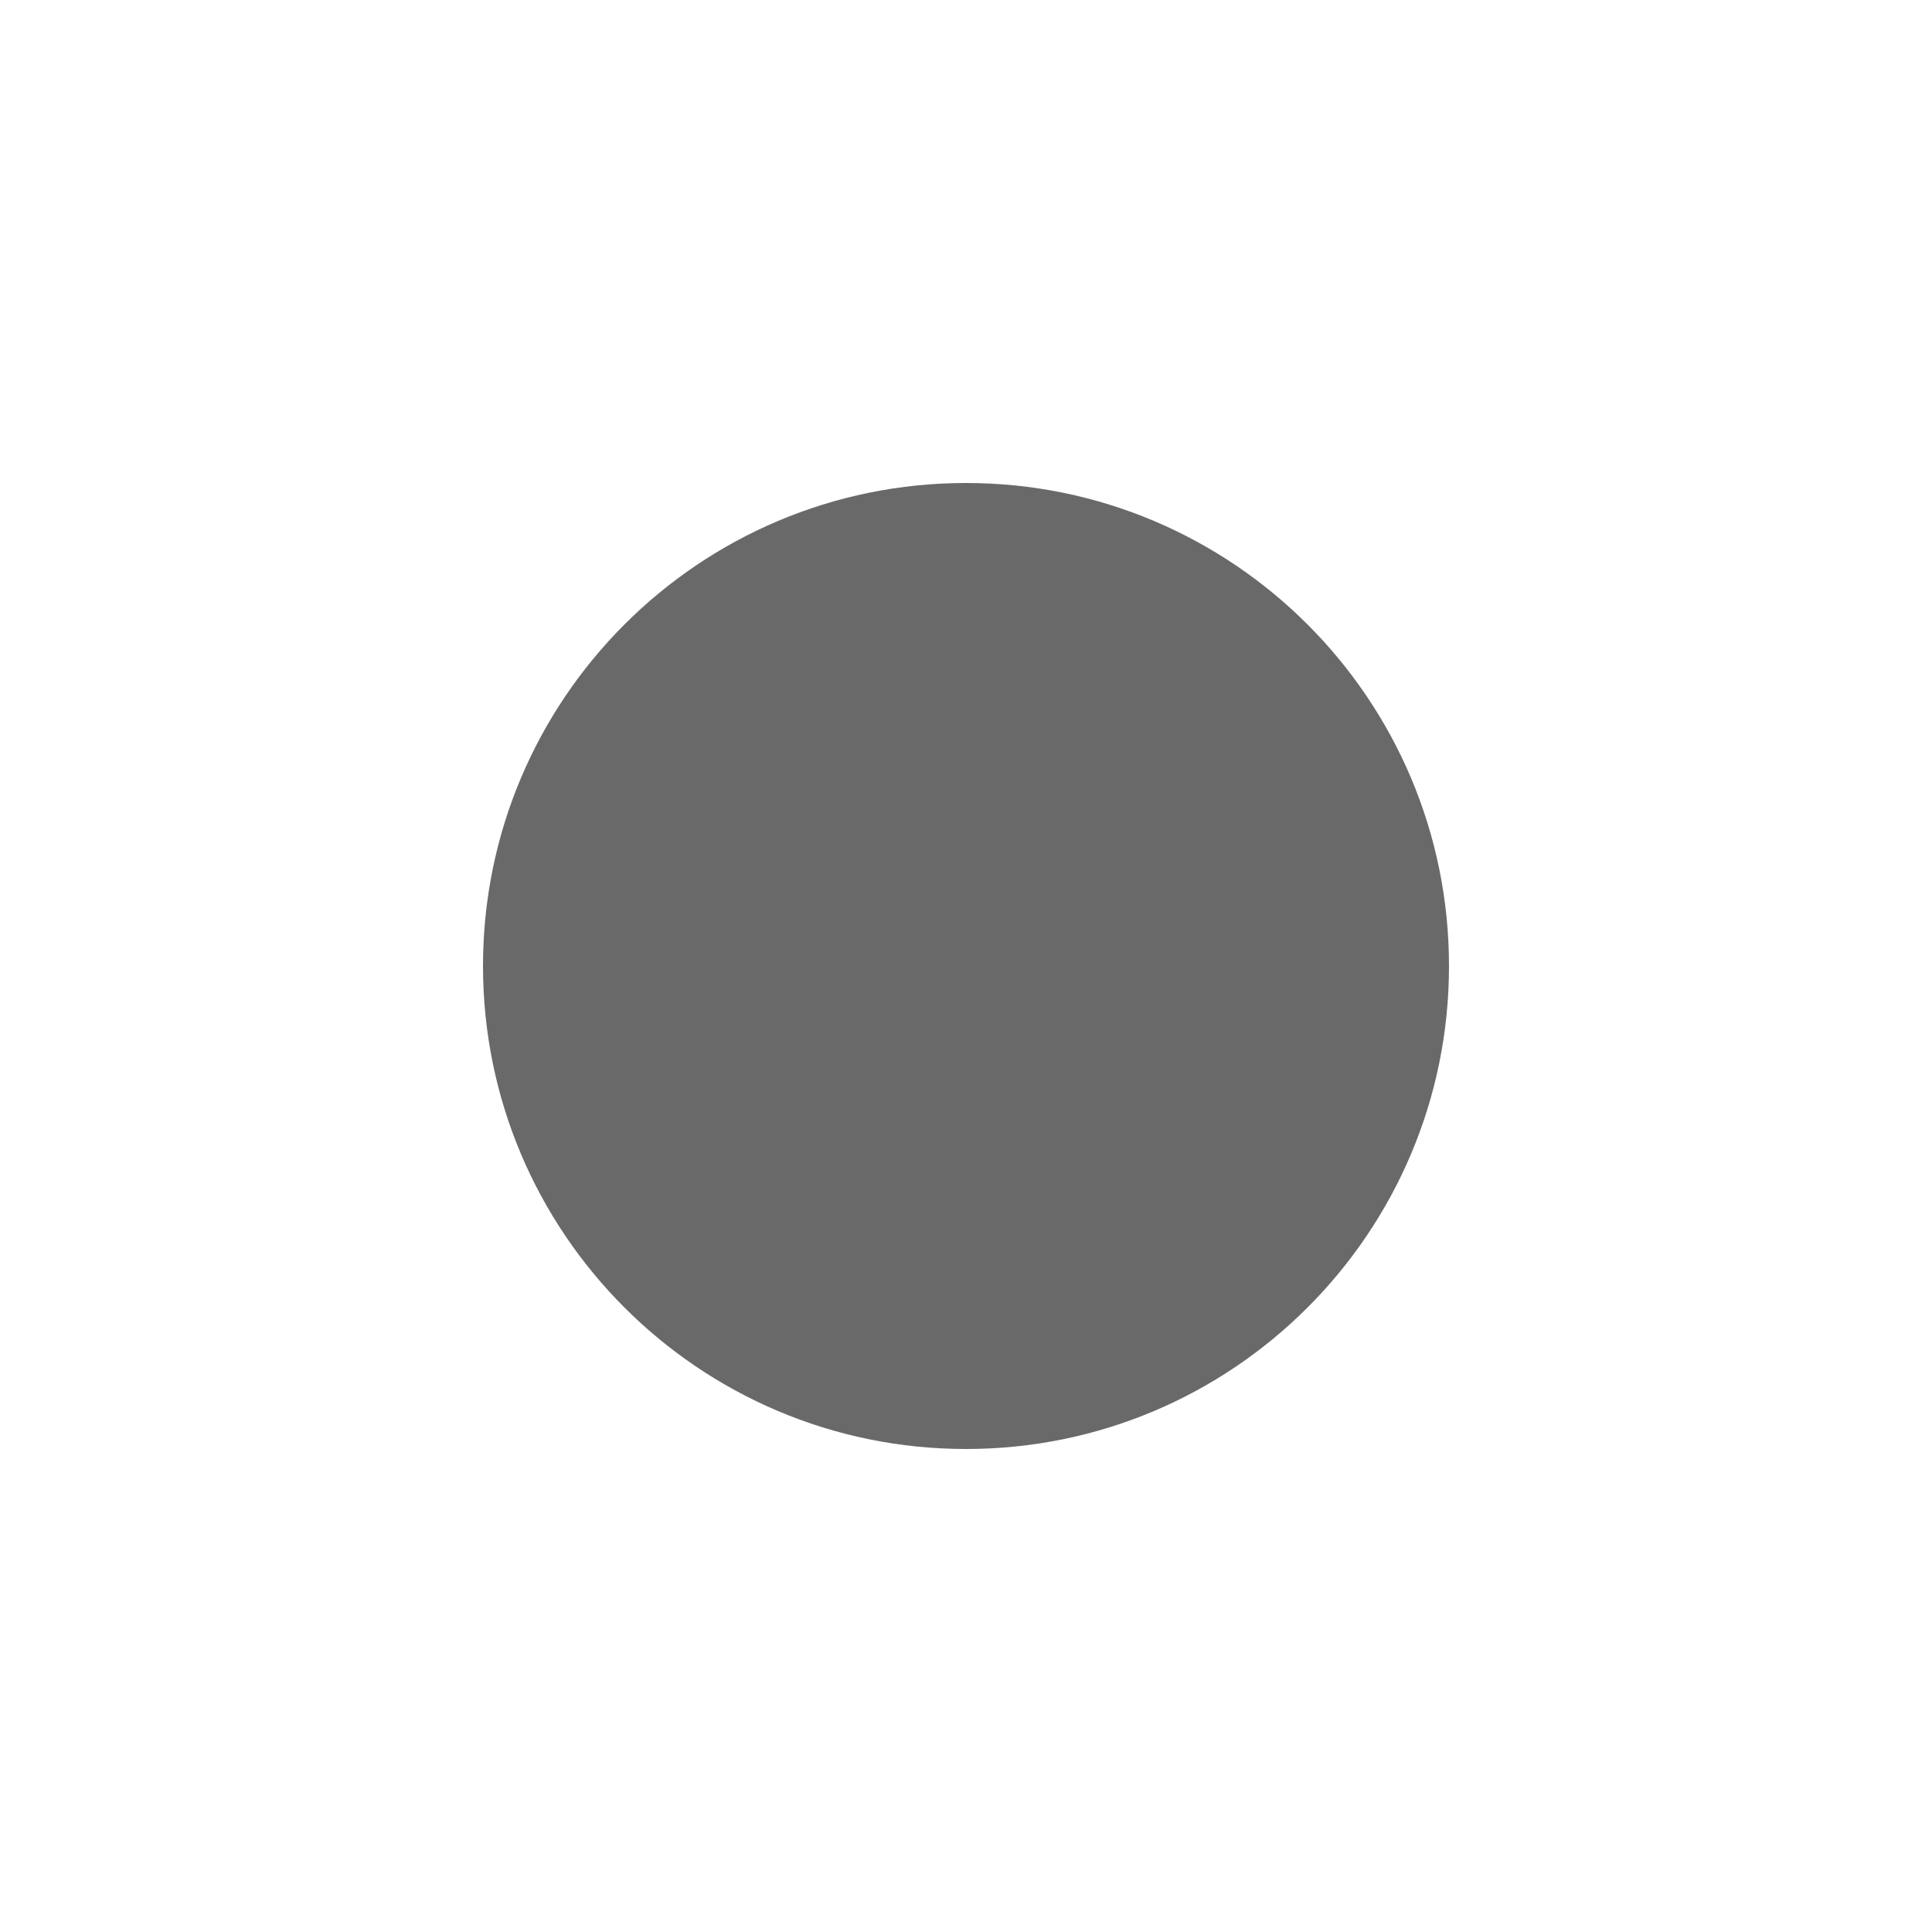
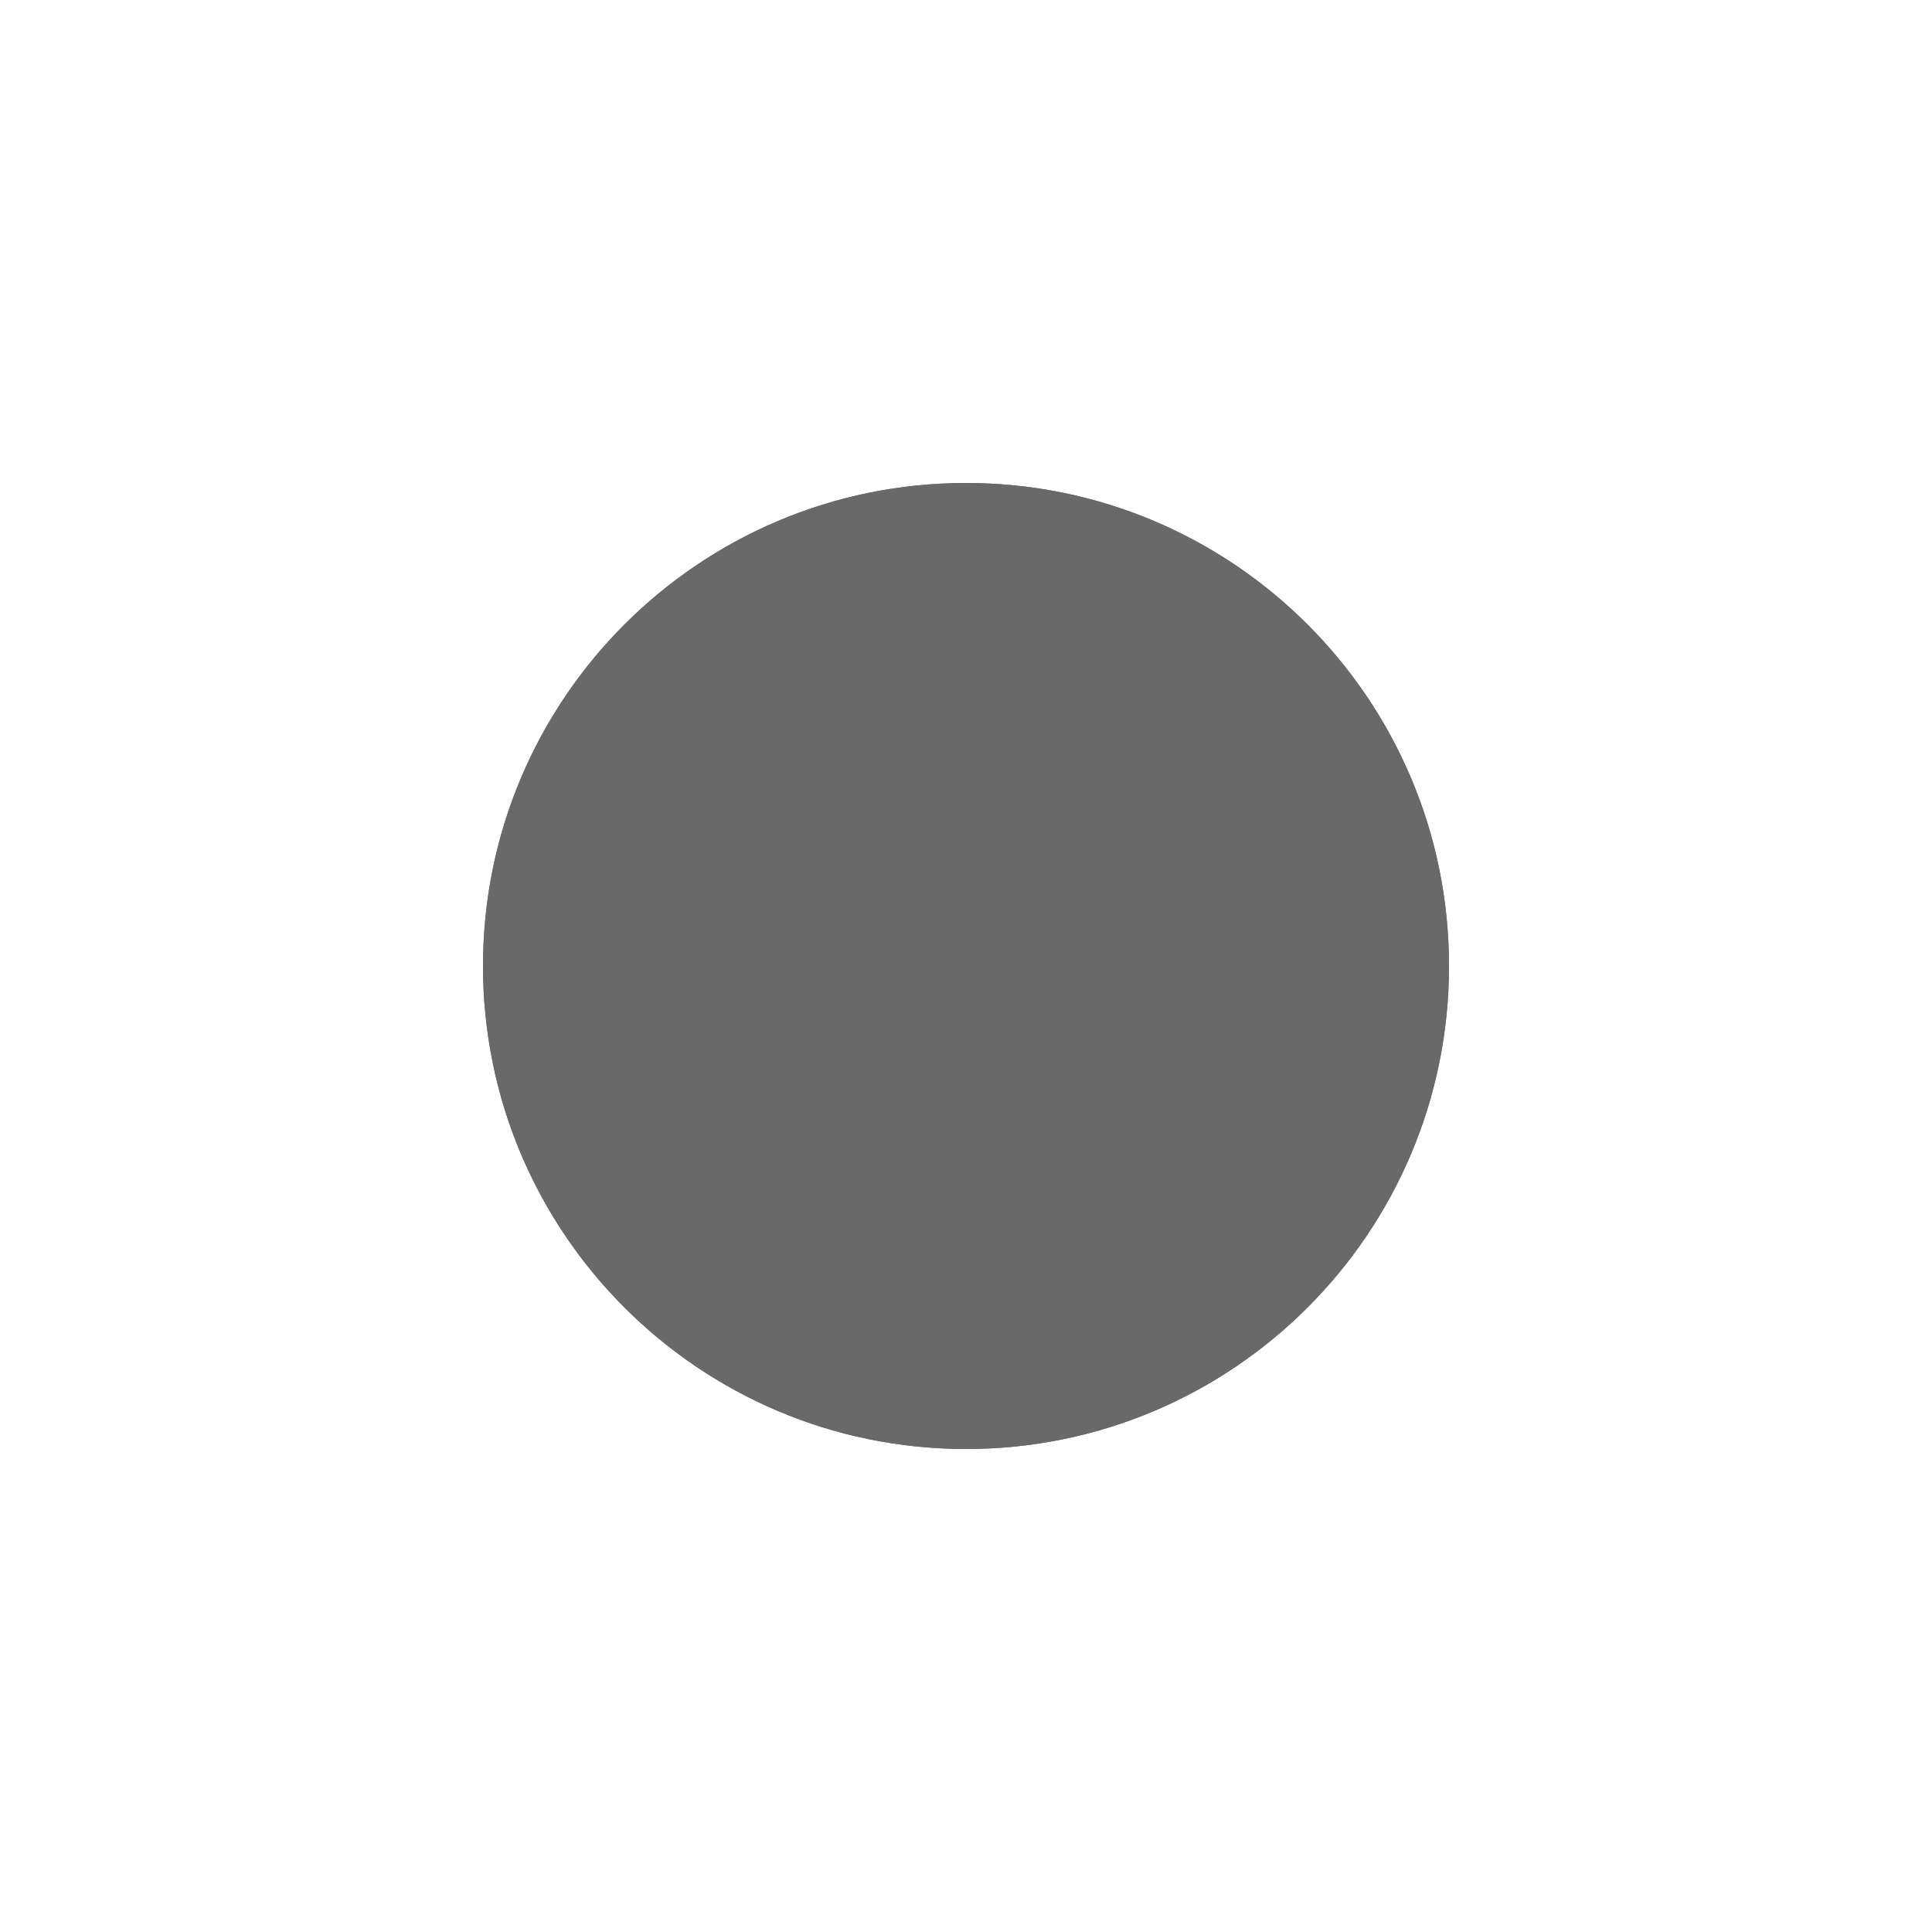
<svg xmlns="http://www.w3.org/2000/svg" version="1.1" id="Capa_1" x="0px" y="0px" width="512px" height="512px" viewBox="0 0 512 512" style="enable-background:new 0 0 512 512;" xml:space="preserve">
  <g>
-     <circle cx="256" cy="256" r="128" fill="#FEFEFE" />
+     <circle cx="256" cy="256" r="128" fill="#696969" />
    <circle cx="256" cy="256" r="128" fill="#696969" />
  </g>
</svg>
